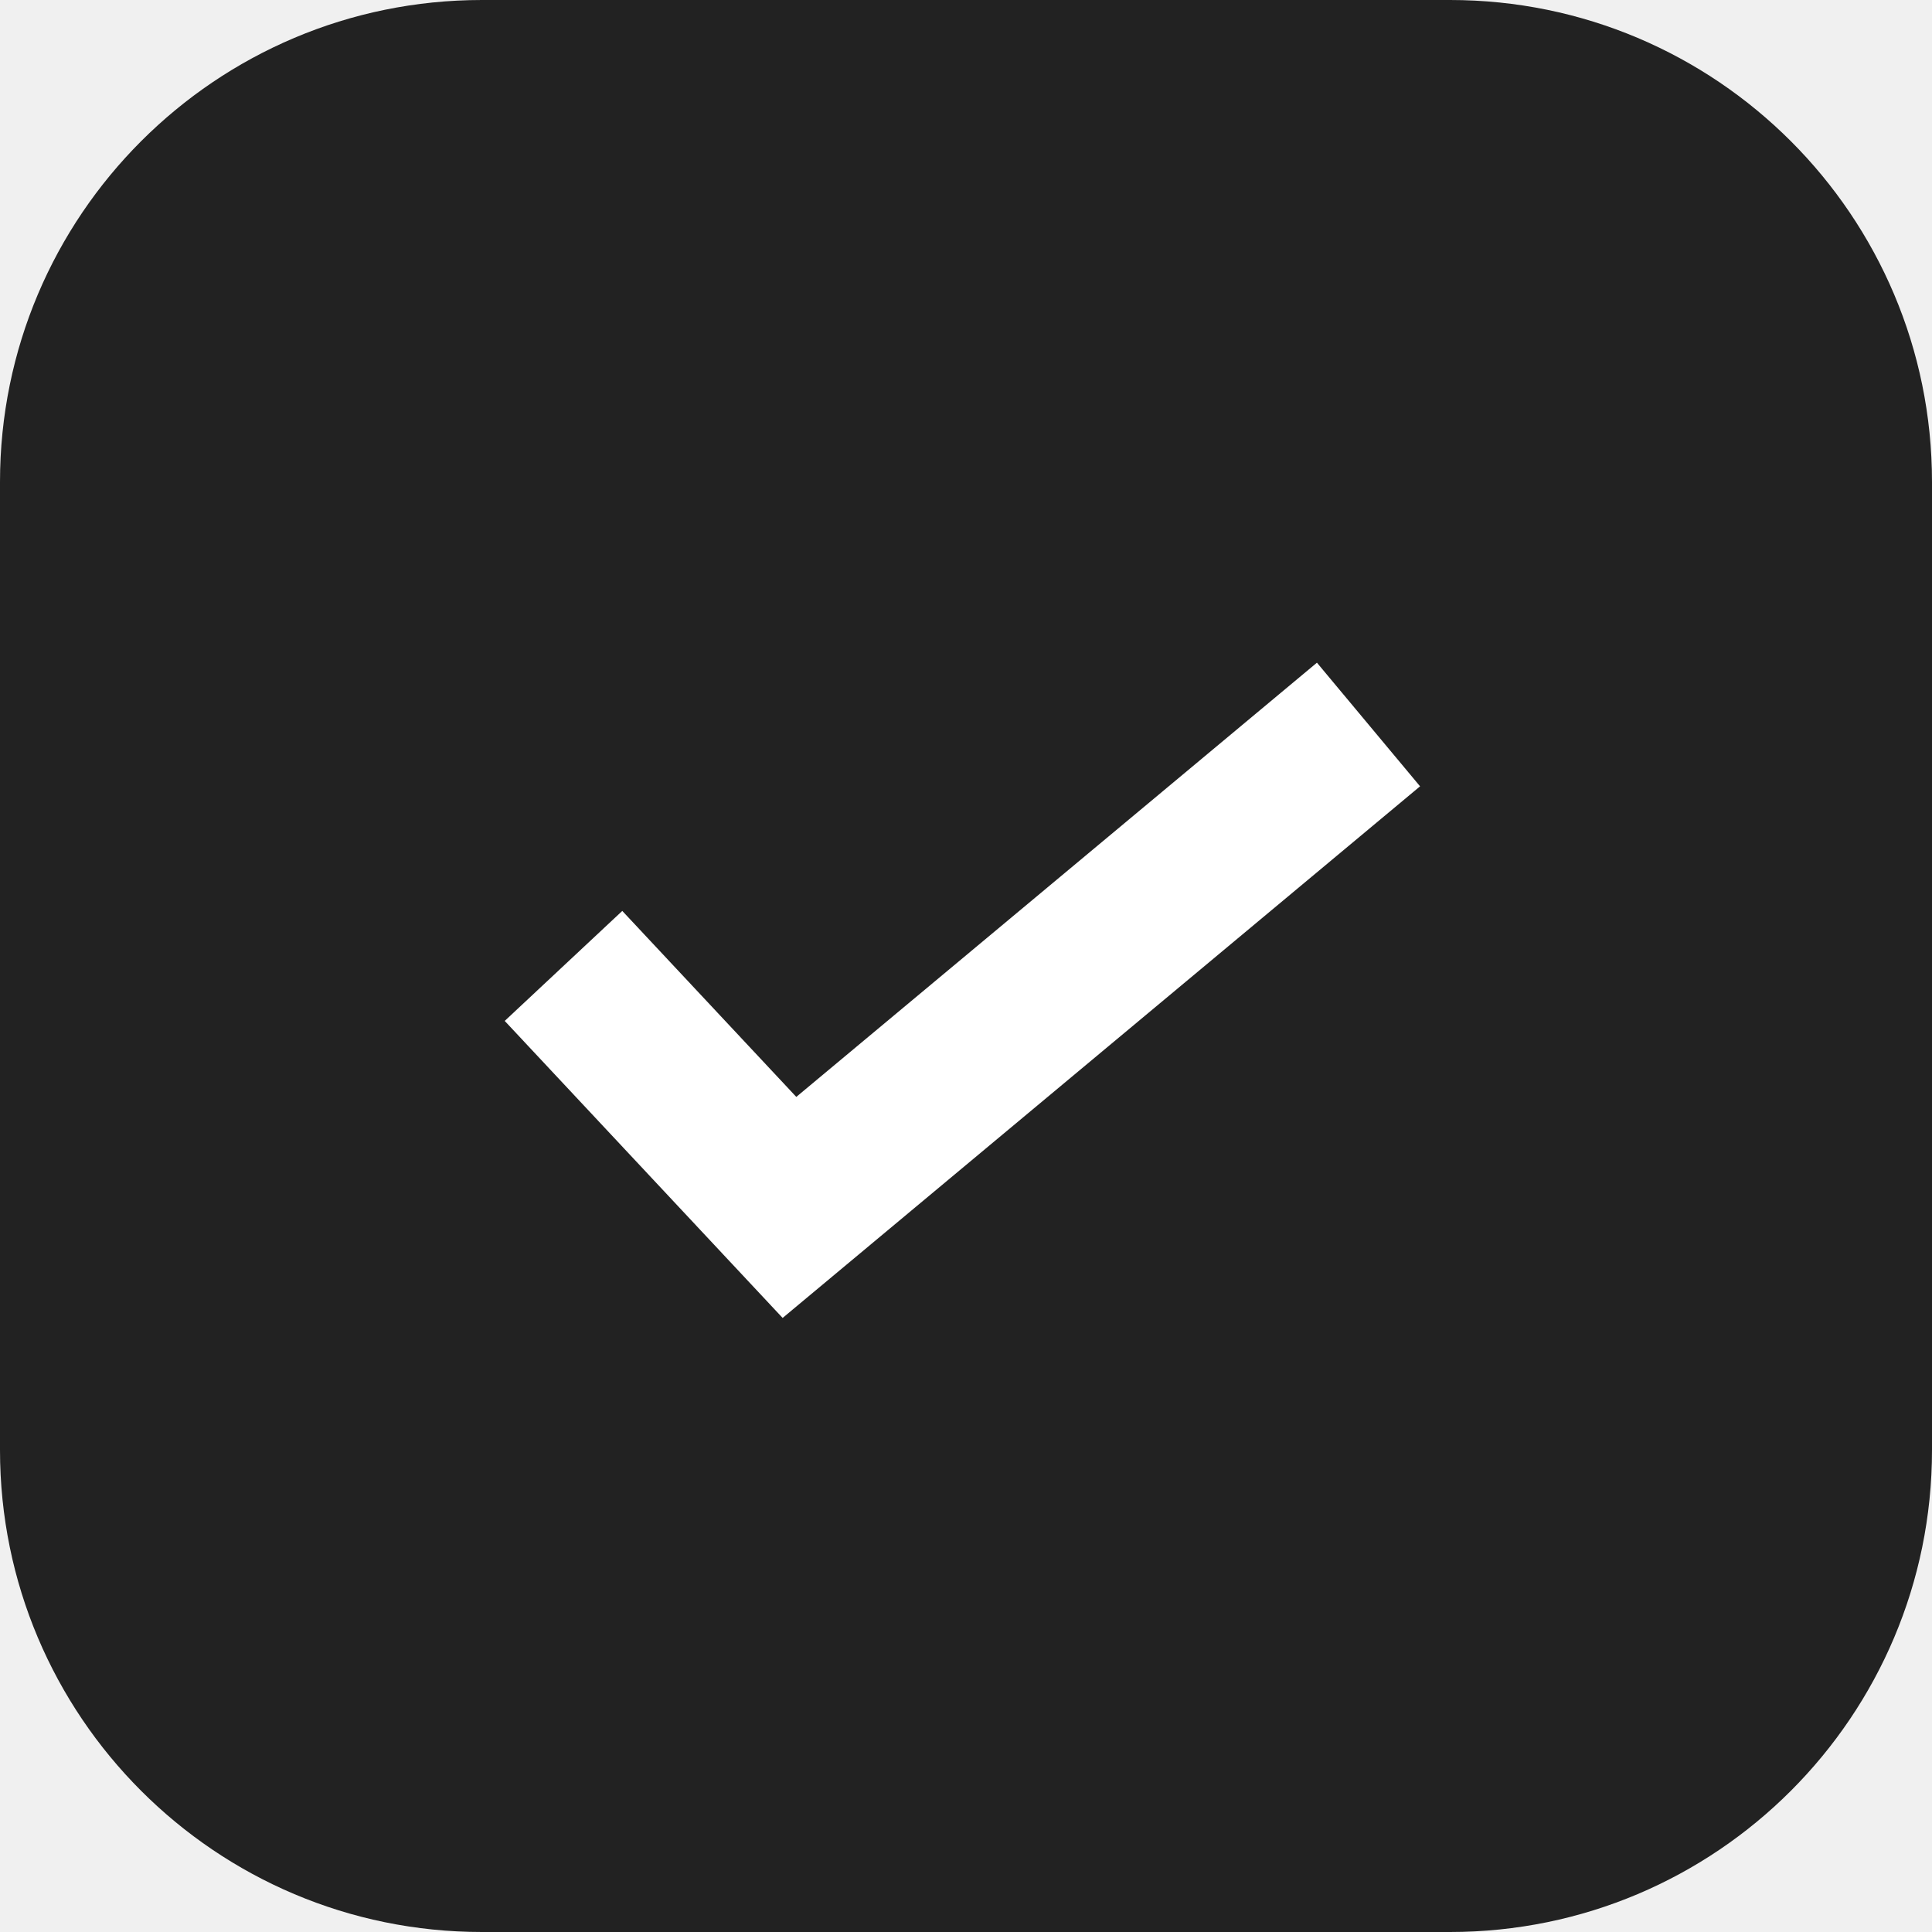
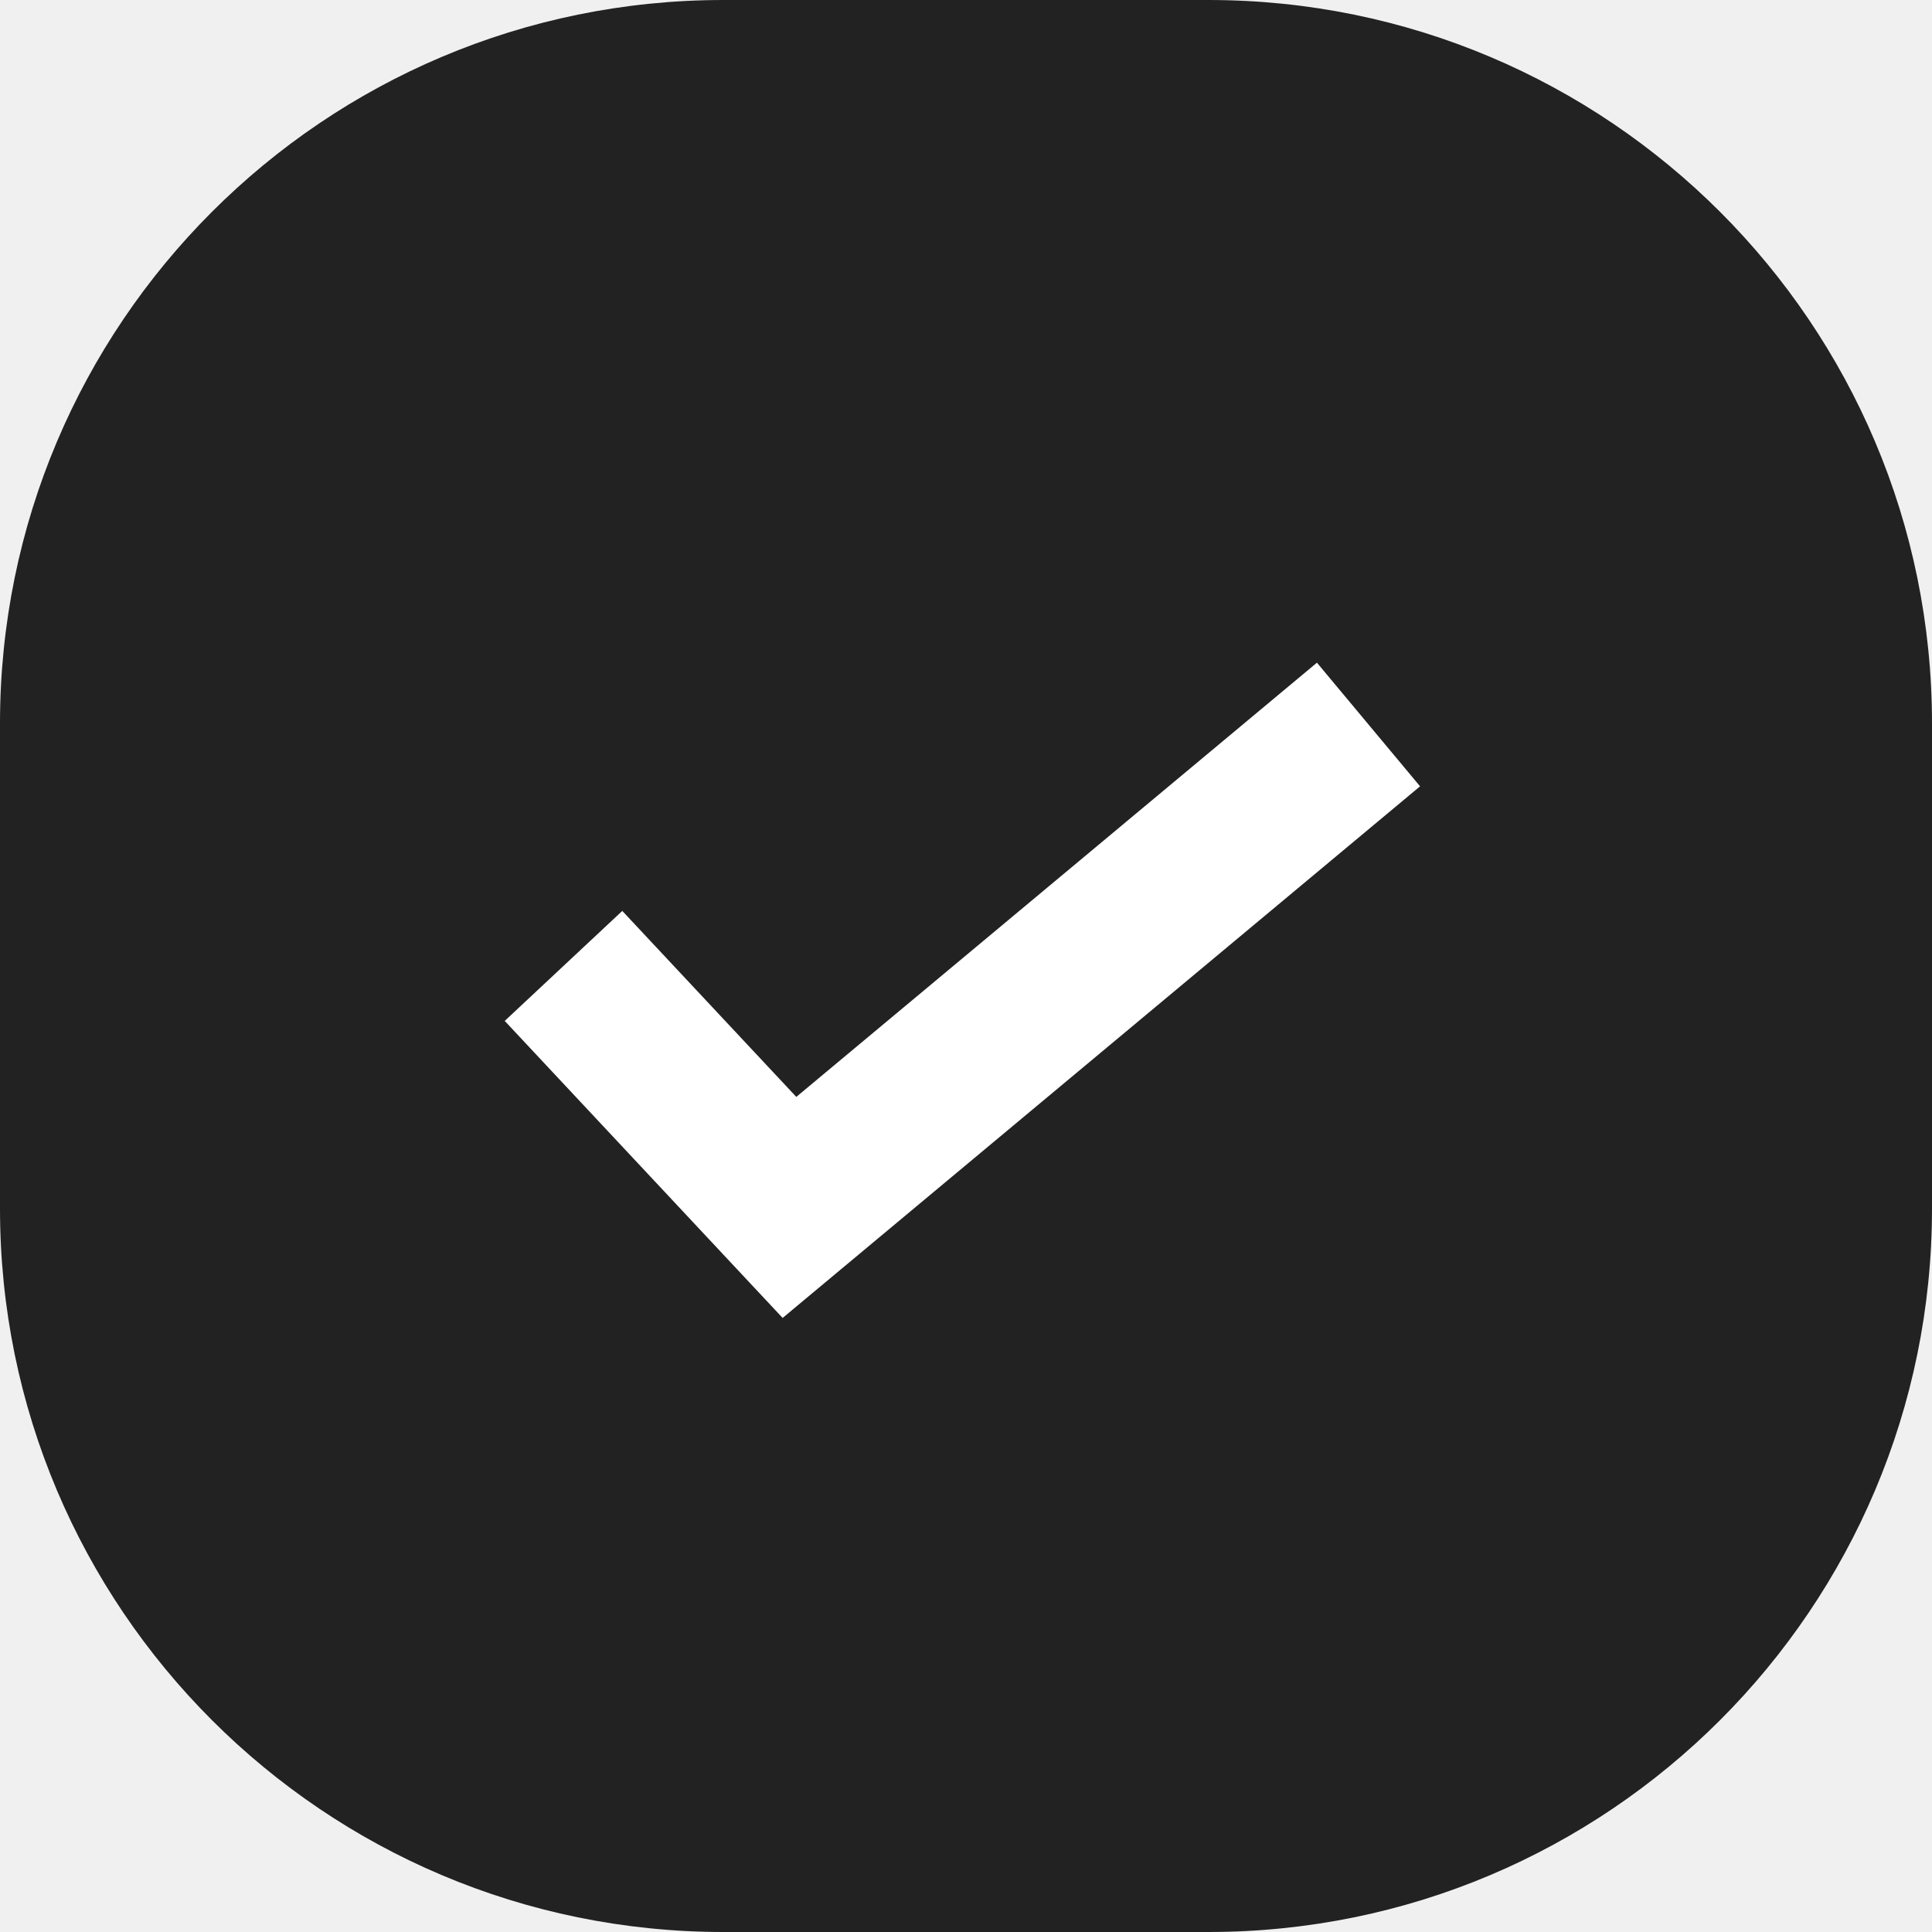
<svg xmlns="http://www.w3.org/2000/svg" width="24" height="24" viewBox="0 0 24 24" fill="none">
-   <rect width="24" height="24" rx="5.987" fill="rgb(34, 34, 34)" />
+   <rect width="24" height="24" rx="8.987" fill="rgb(34, 34, 34)" />
  <path d="M7 11.999L9.807 14.999L17 9" stroke="white" stroke-width="2" />
</svg>
